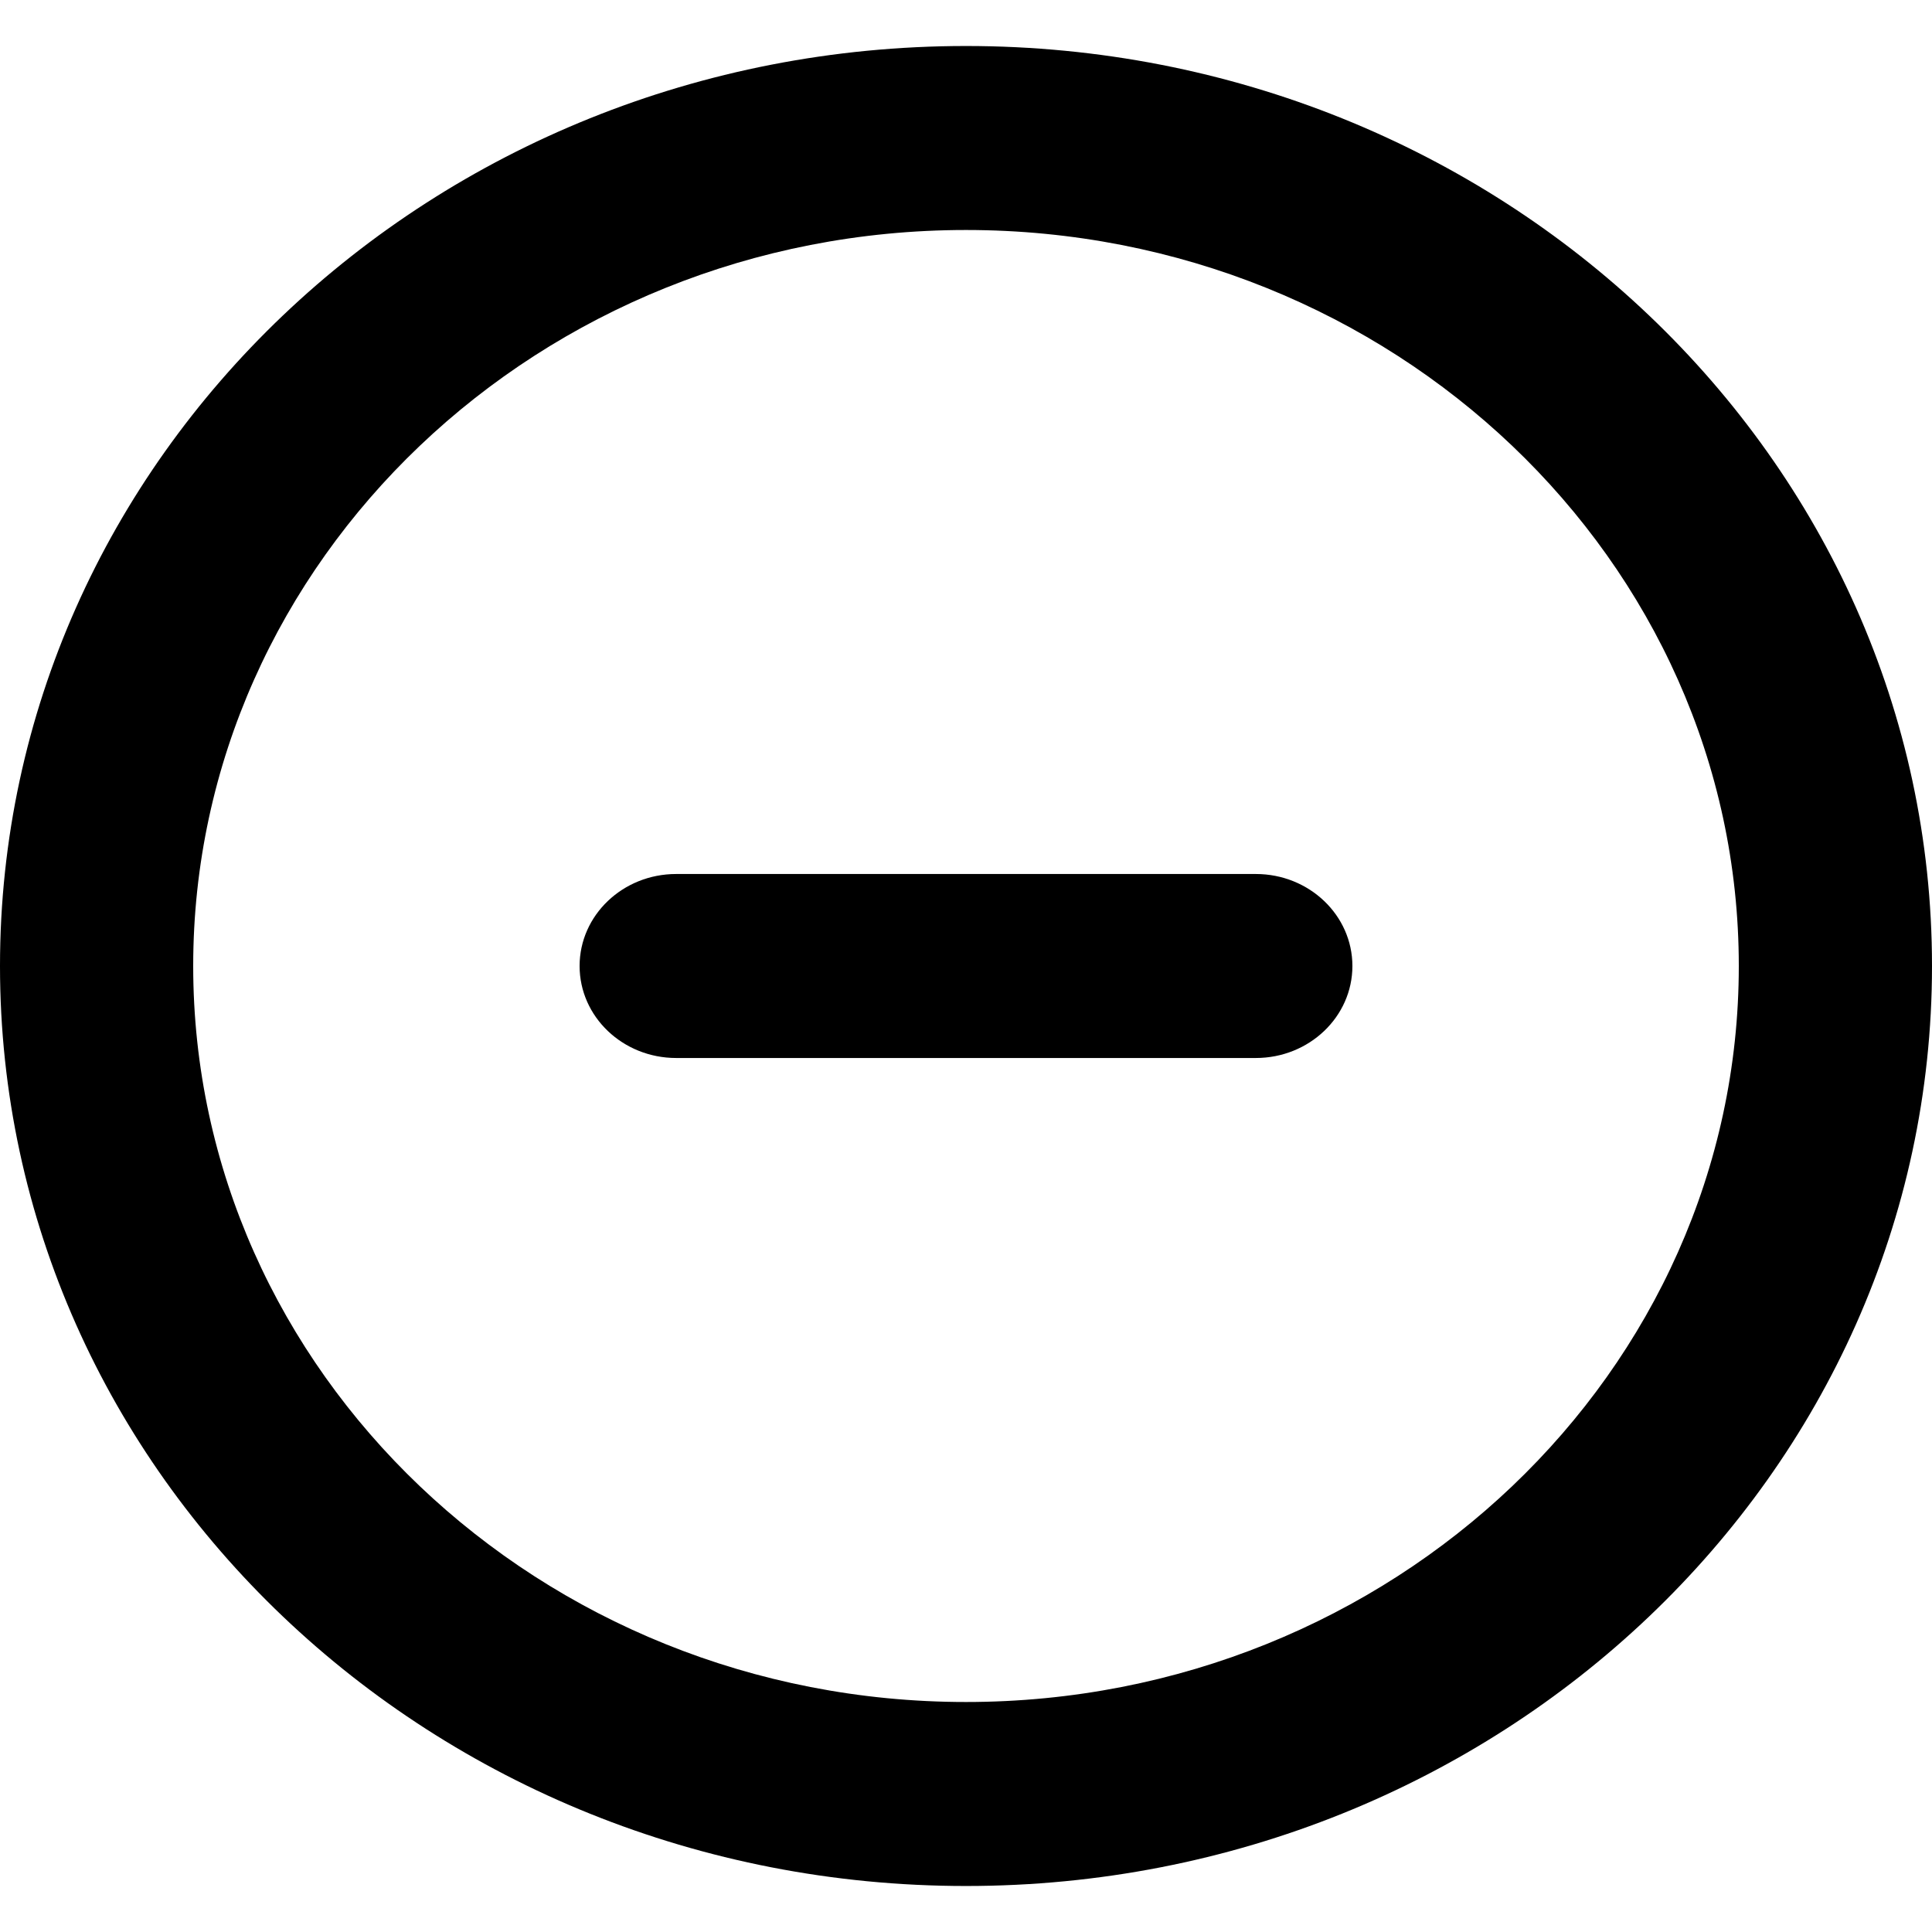
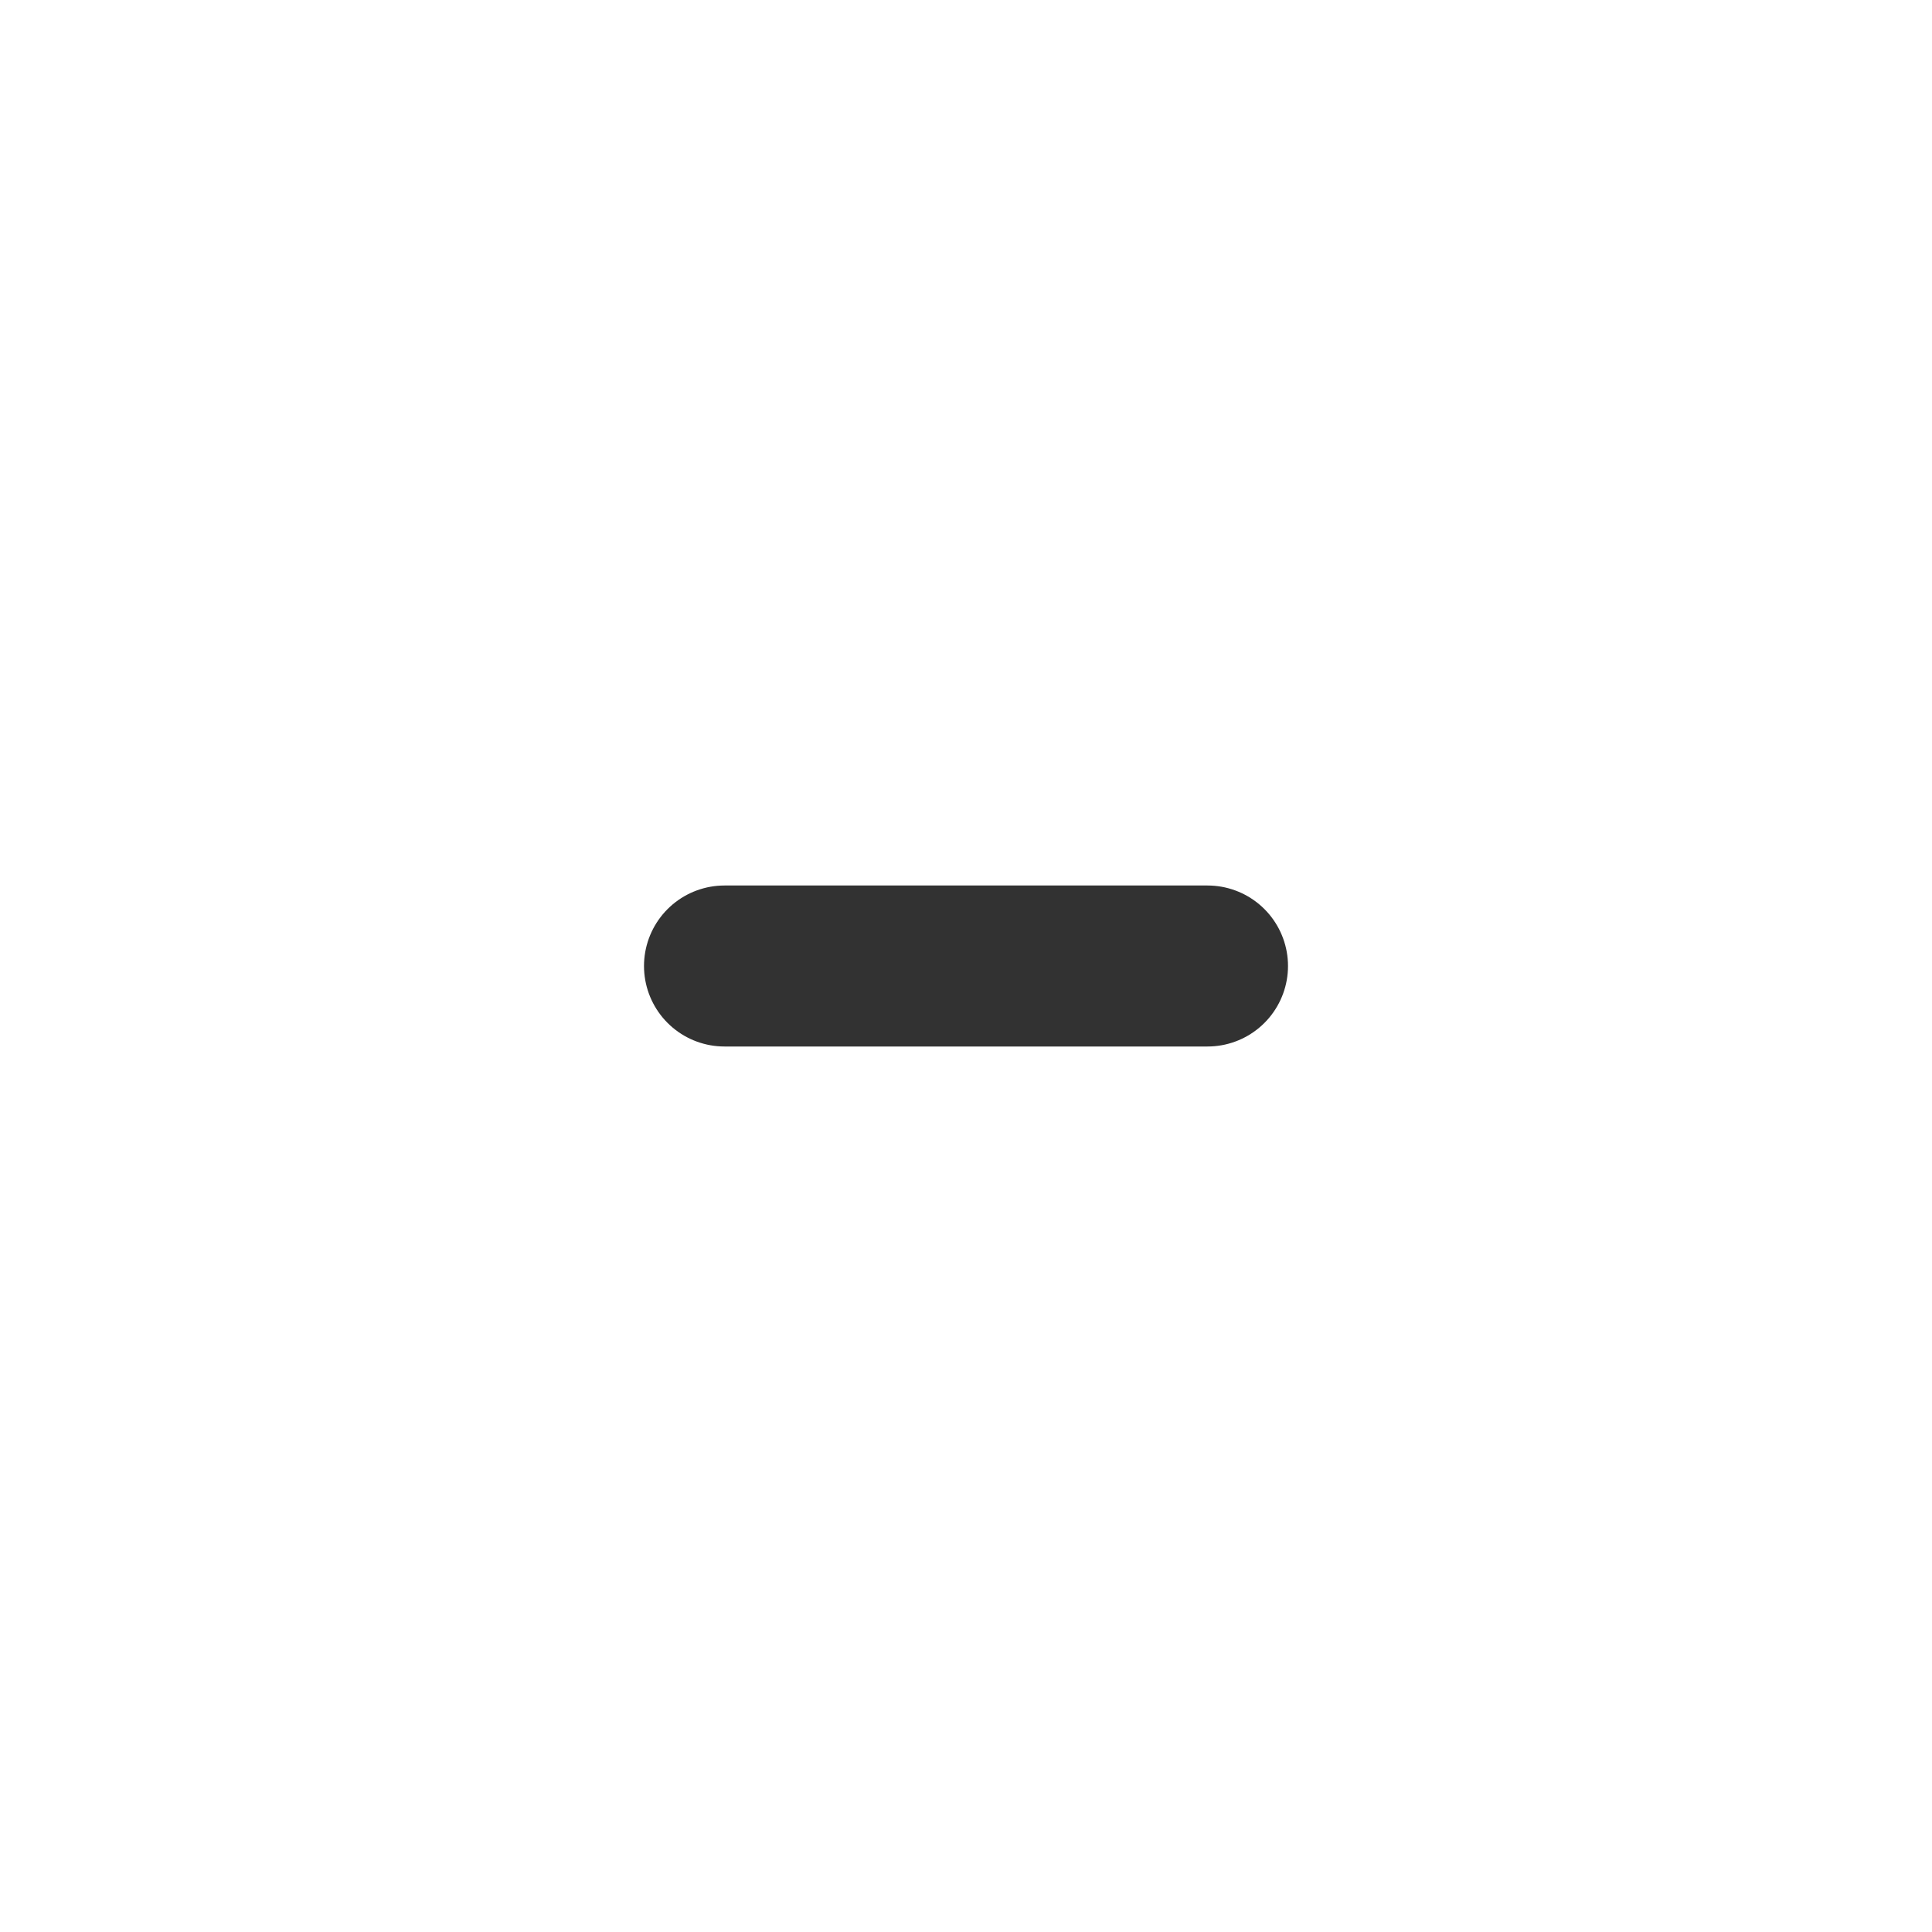
- <svg xmlns="http://www.w3.org/2000/svg" width="10px" height="10px" viewBox="0 -0.5 21 21" version="1.1">
-   <defs>
- 
- </defs>
-   <g id="Page-1" stroke="none" stroke-width="1" fill="none" fill-rule="evenodd">
-     <g id="Dribbble-Light-Preview" transform="translate(-219, -600)" fill="#000000">
-       <g id="icons" transform="translate(56, 160)">
-         <path d="M177.7,450 C177.7,450.552 177.23,451 176.65,451 L170.35,451 C169.77,451 169.3,450.552 169.3,450 C169.3,449.448 169.77,449 170.35,449 L176.65,449 C177.23,449 177.7,449.448 177.7,450 M173.5,458 C168.868,458 165.1,454.411 165.1,450 C165.1,445.589 168.868,442 173.5,442 C178.132,442 181.9,445.589 181.9,450 C181.9,454.411 178.132,458 173.5,458 M173.5,440 C167.701,440 163,444.477 163,450 C163,455.523 167.701,460 173.5,460 C179.299,460 184,455.523 184,450 C184,444.477 179.299,440 173.5,440" id="minus_circle-[#1426]">
- 
- </path>
-       </g>
-     </g>
-   </g>
+ <svg xmlns="http://www.w3.org/2000/svg" width="800px" height="800px" viewBox="0 0 24 24" fill="none">
+   <path d="M9 12H15" stroke="#323232" stroke-width="2" stroke-linecap="round" stroke-linejoin="round" />
</svg>
